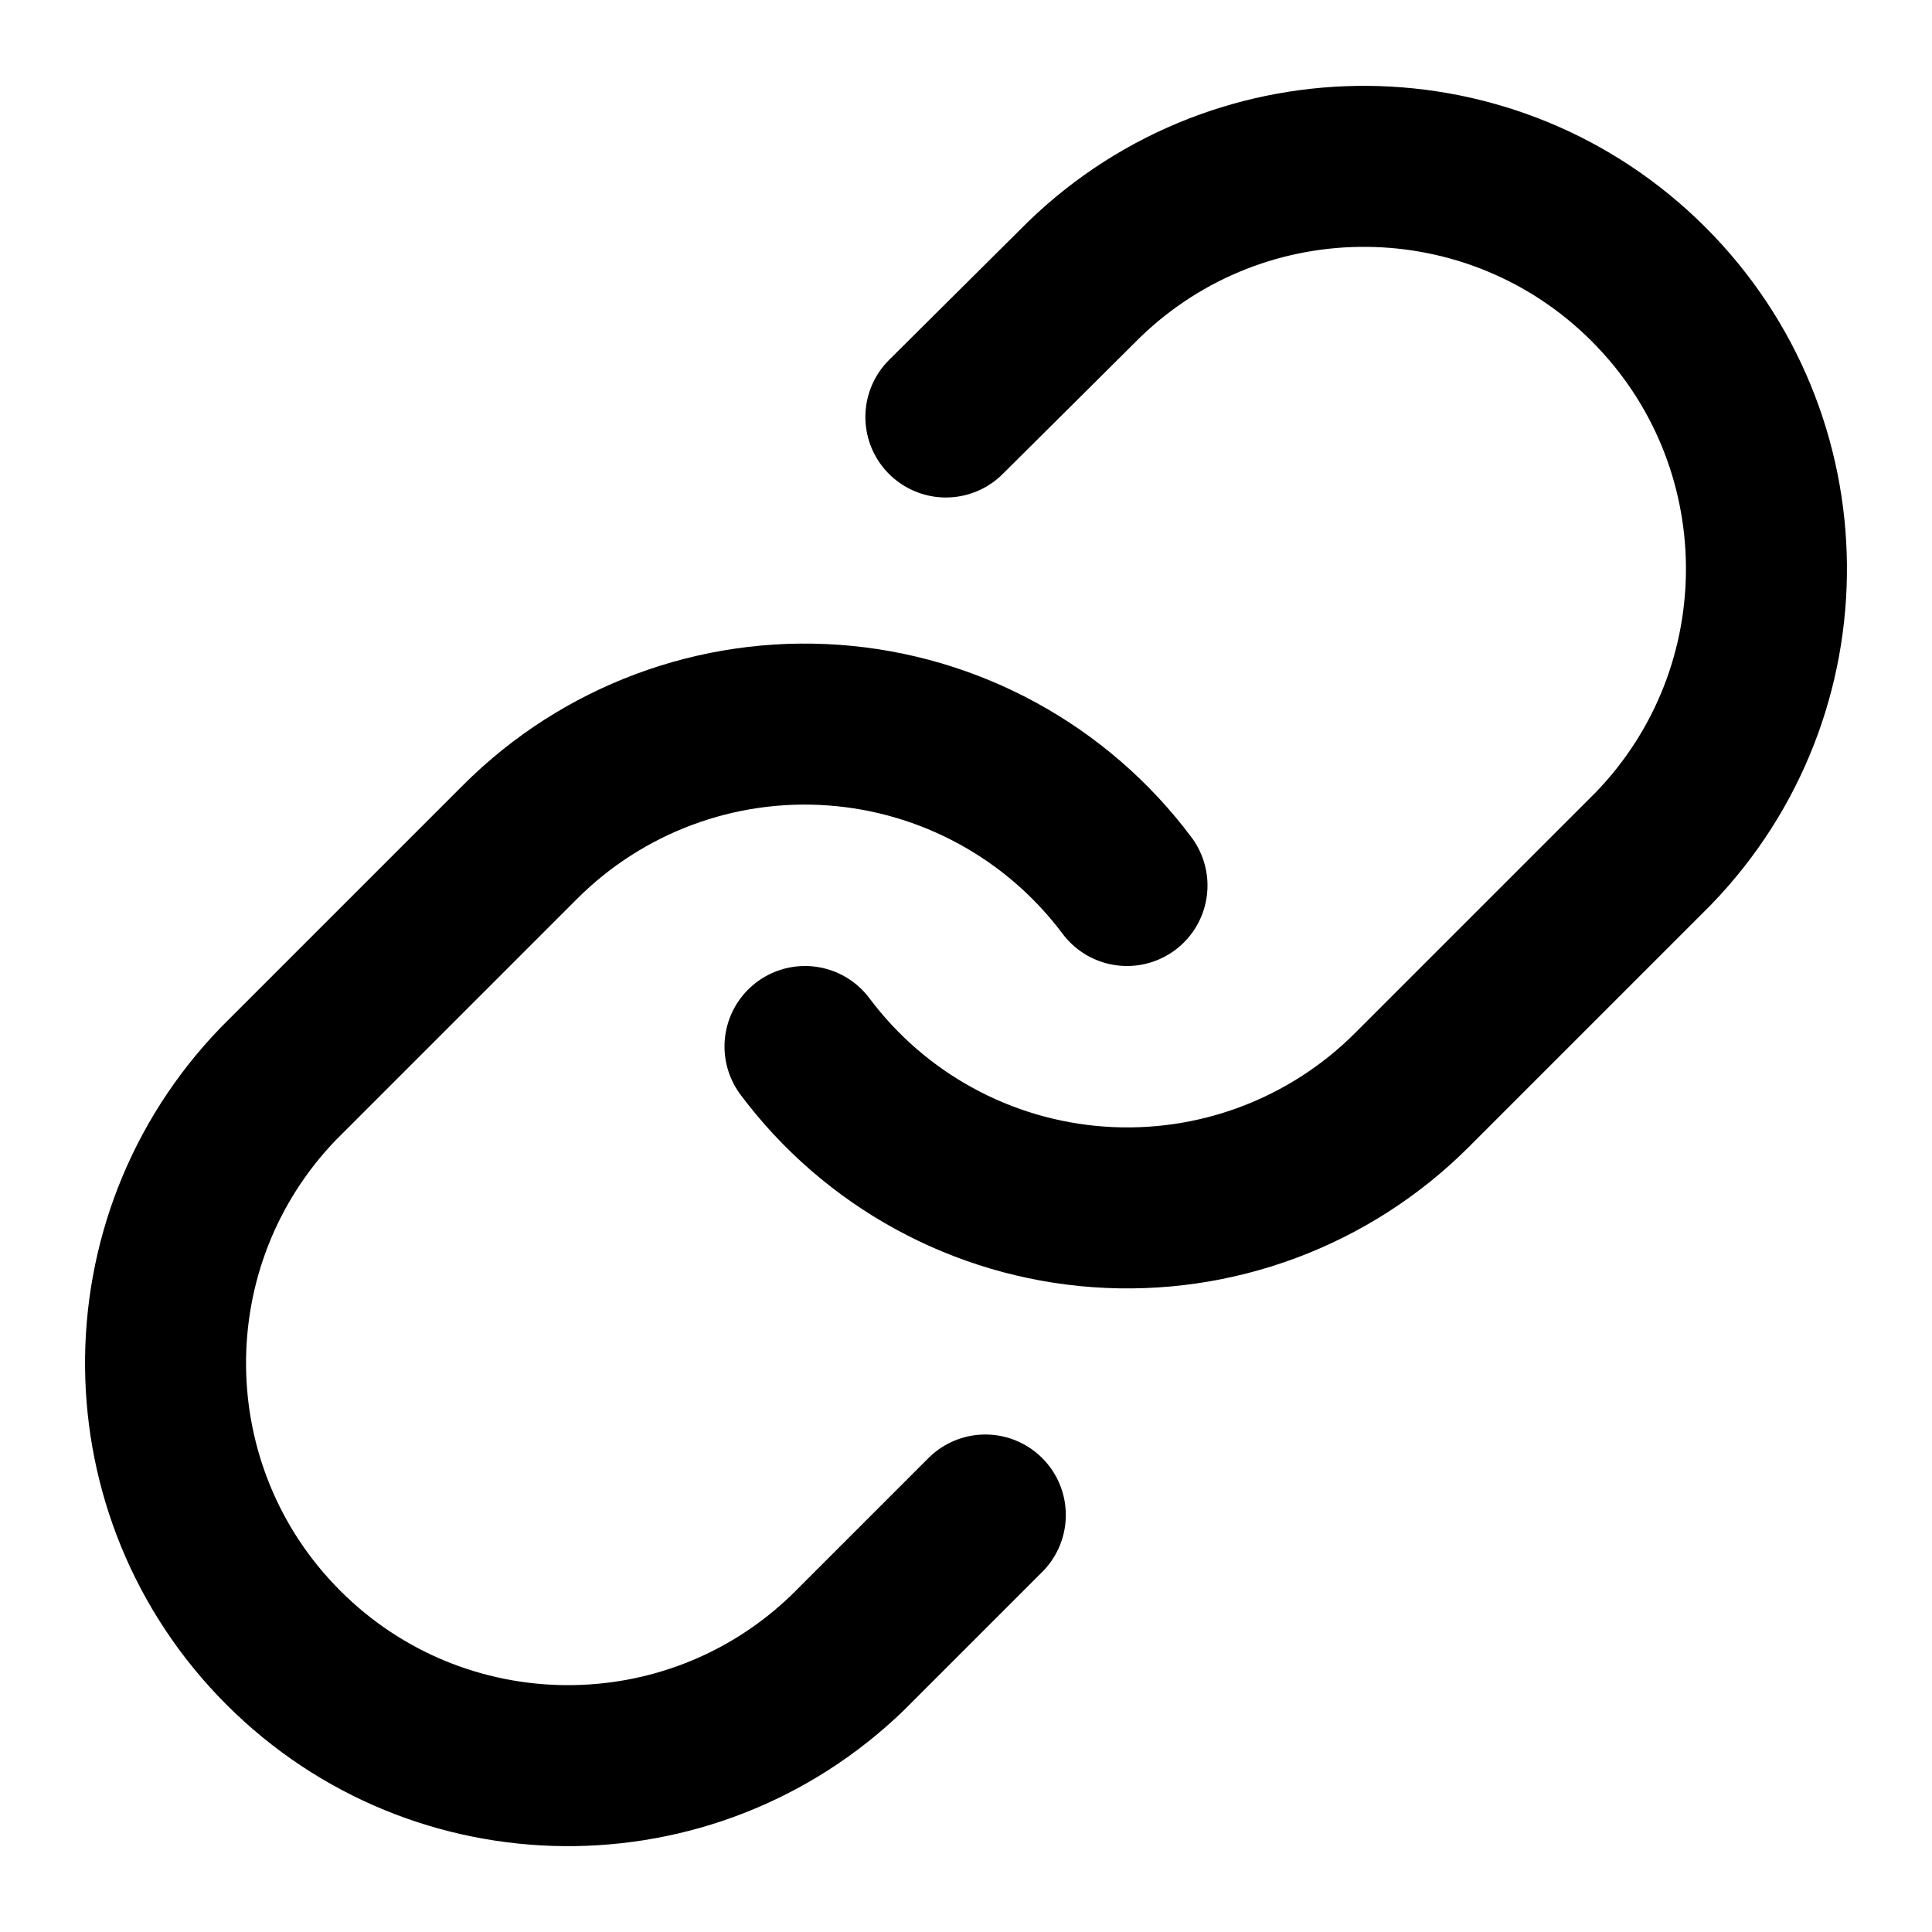
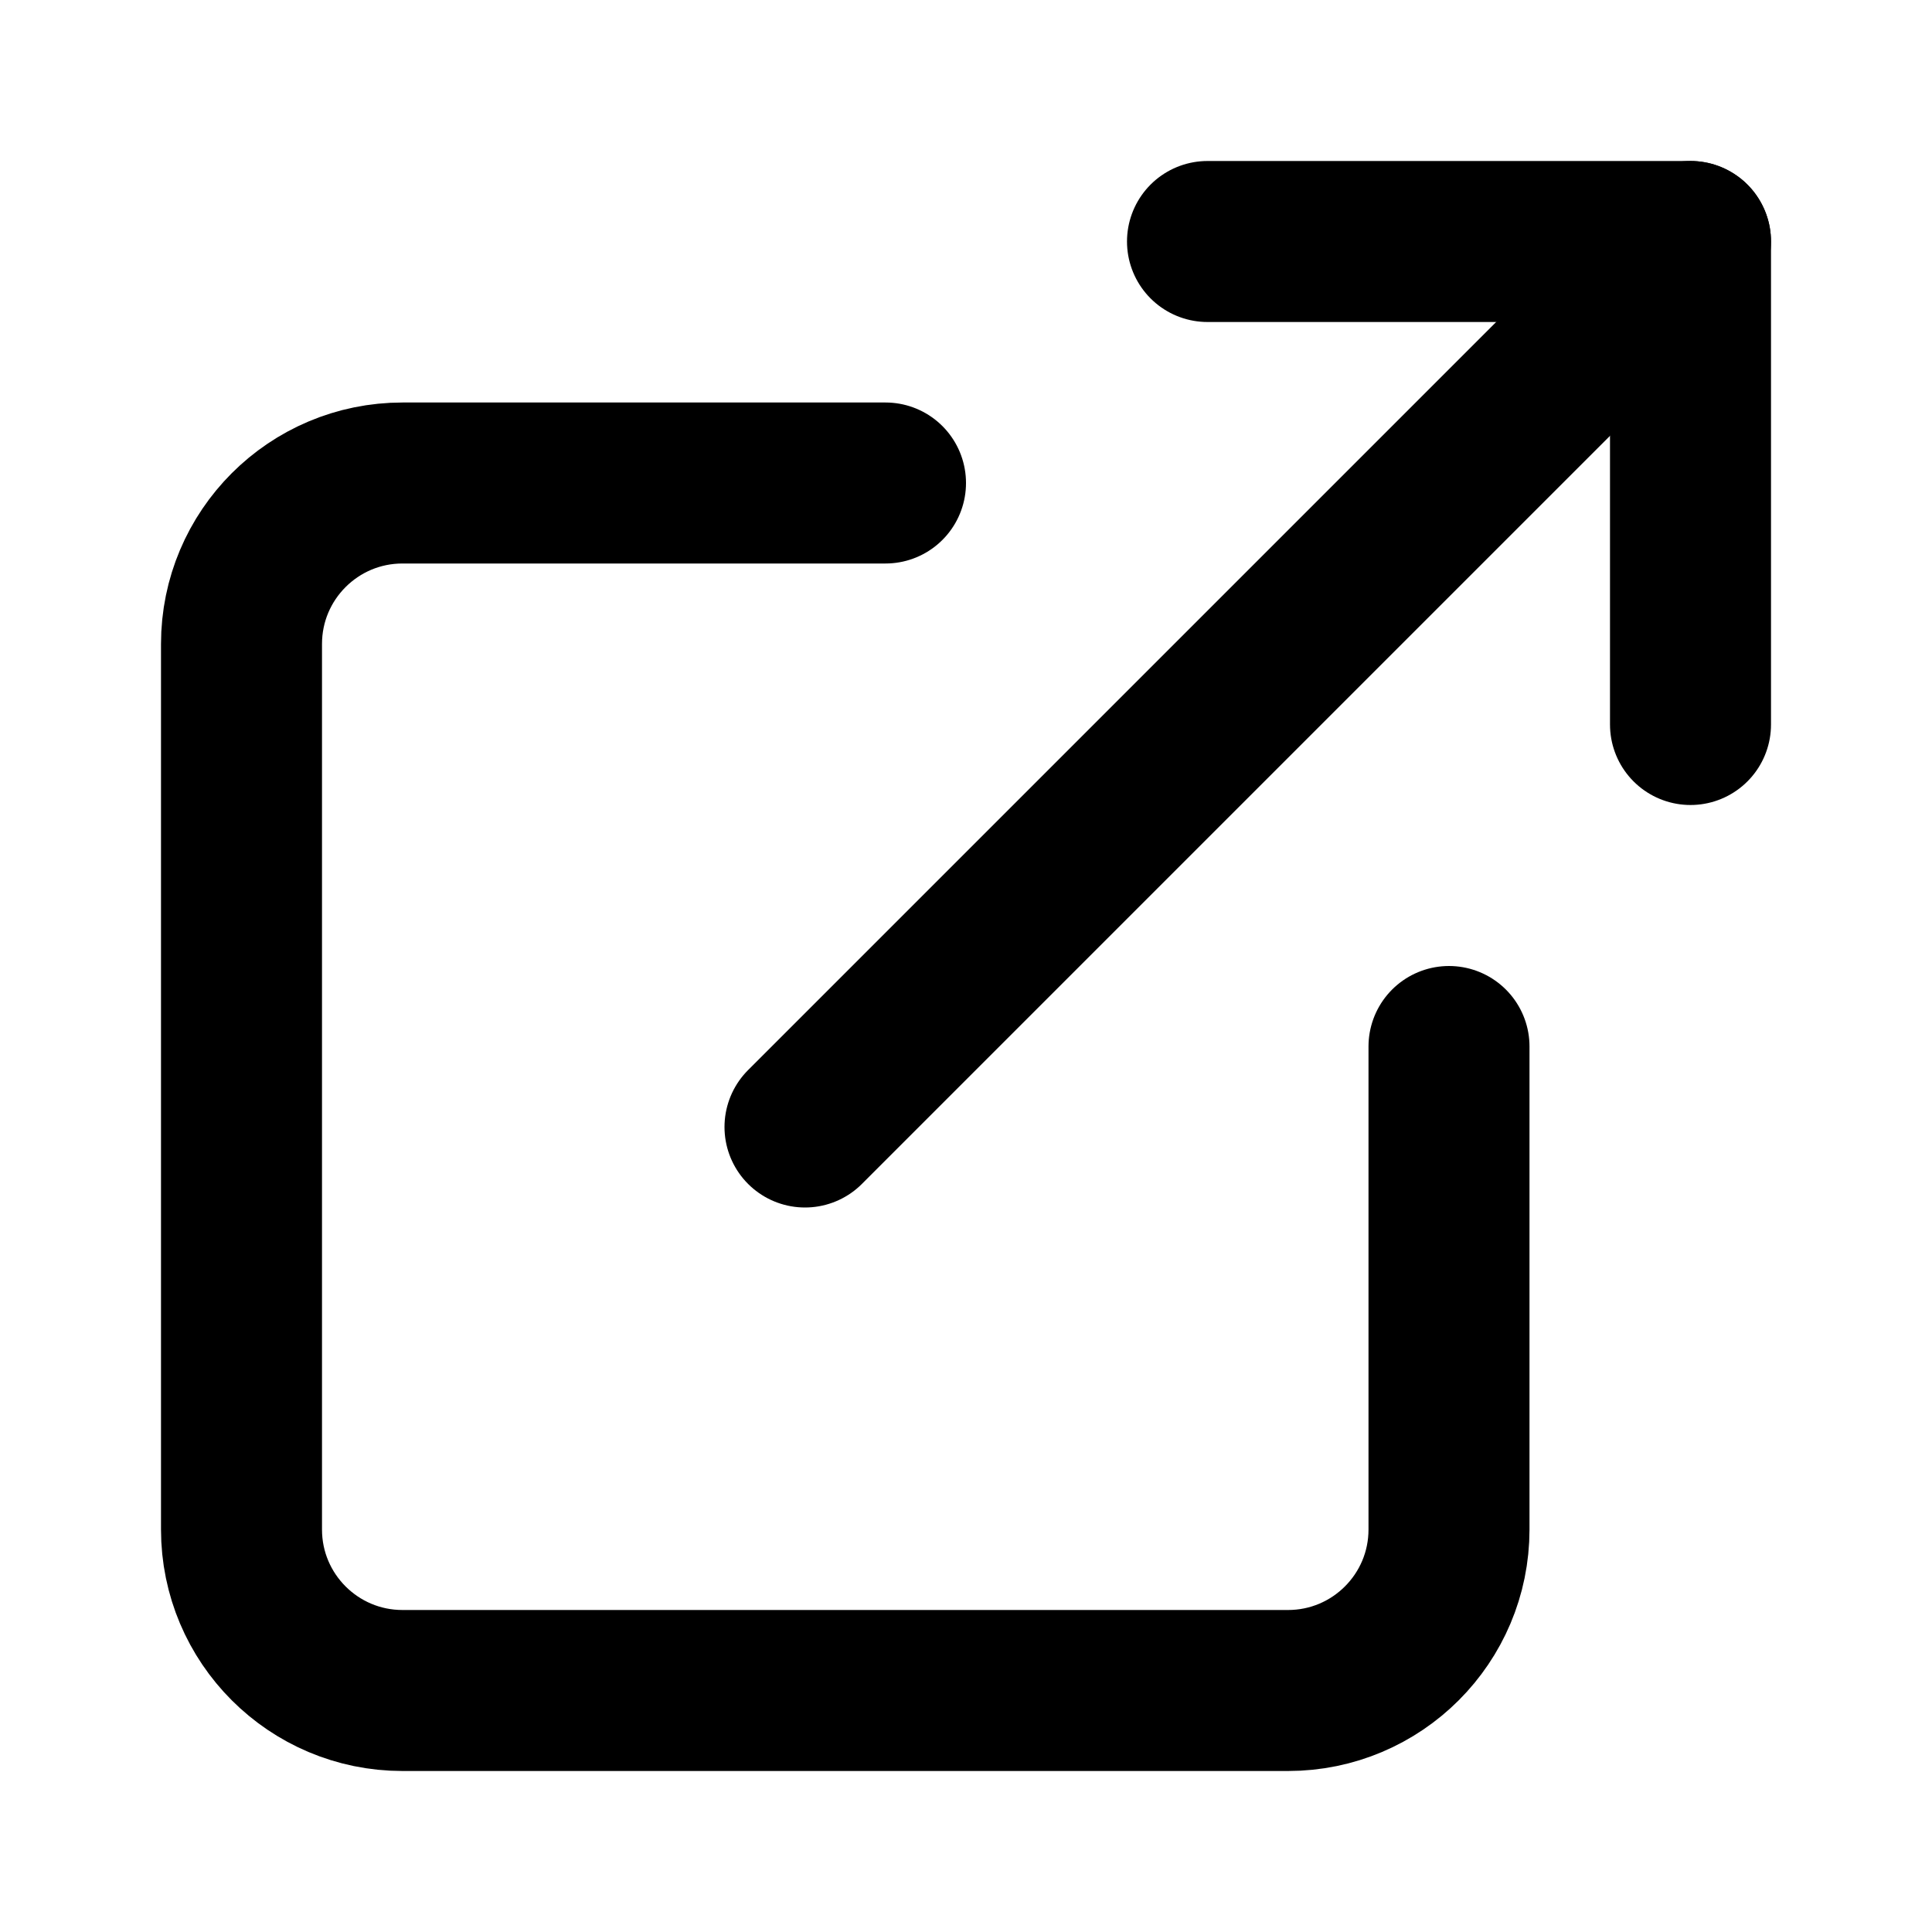
- <svg xmlns="http://www.w3.org/2000/svg" viewBox="0 0 24 24" fill="none" stroke="currentColor" stroke-width="2" stroke-linecap="round" stroke-linejoin="round" class="feather feather-link">
-   <path d="M10 13a5 5 0 0 0 7.54.54l3-3a5 5 0 0 0-7.07-7.07l-1.72 1.71" />
-   <path d="M14 11a5 5 0 0 0-7.54-.54l-3 3a5 5 0 0 0 7.07 7.07l1.71-1.71" />
+ <svg xmlns="http://www.w3.org/2000/svg" viewBox="0 0 24 24" fill="none" stroke="currentColor" stroke-width="2" stroke-linecap="round" stroke-linejoin="round" class="feather feather-external-link">
+   <path d="M18 13v6a2 2 0 0 1-2 2H5a2 2 0 0 1-2-2V8a2 2 0 0 1 2-2h6" />
+   <polyline points="15 3 21 3 21 9" />
+   <line x1="10" y1="14" x2="21" y2="3" />
</svg>
